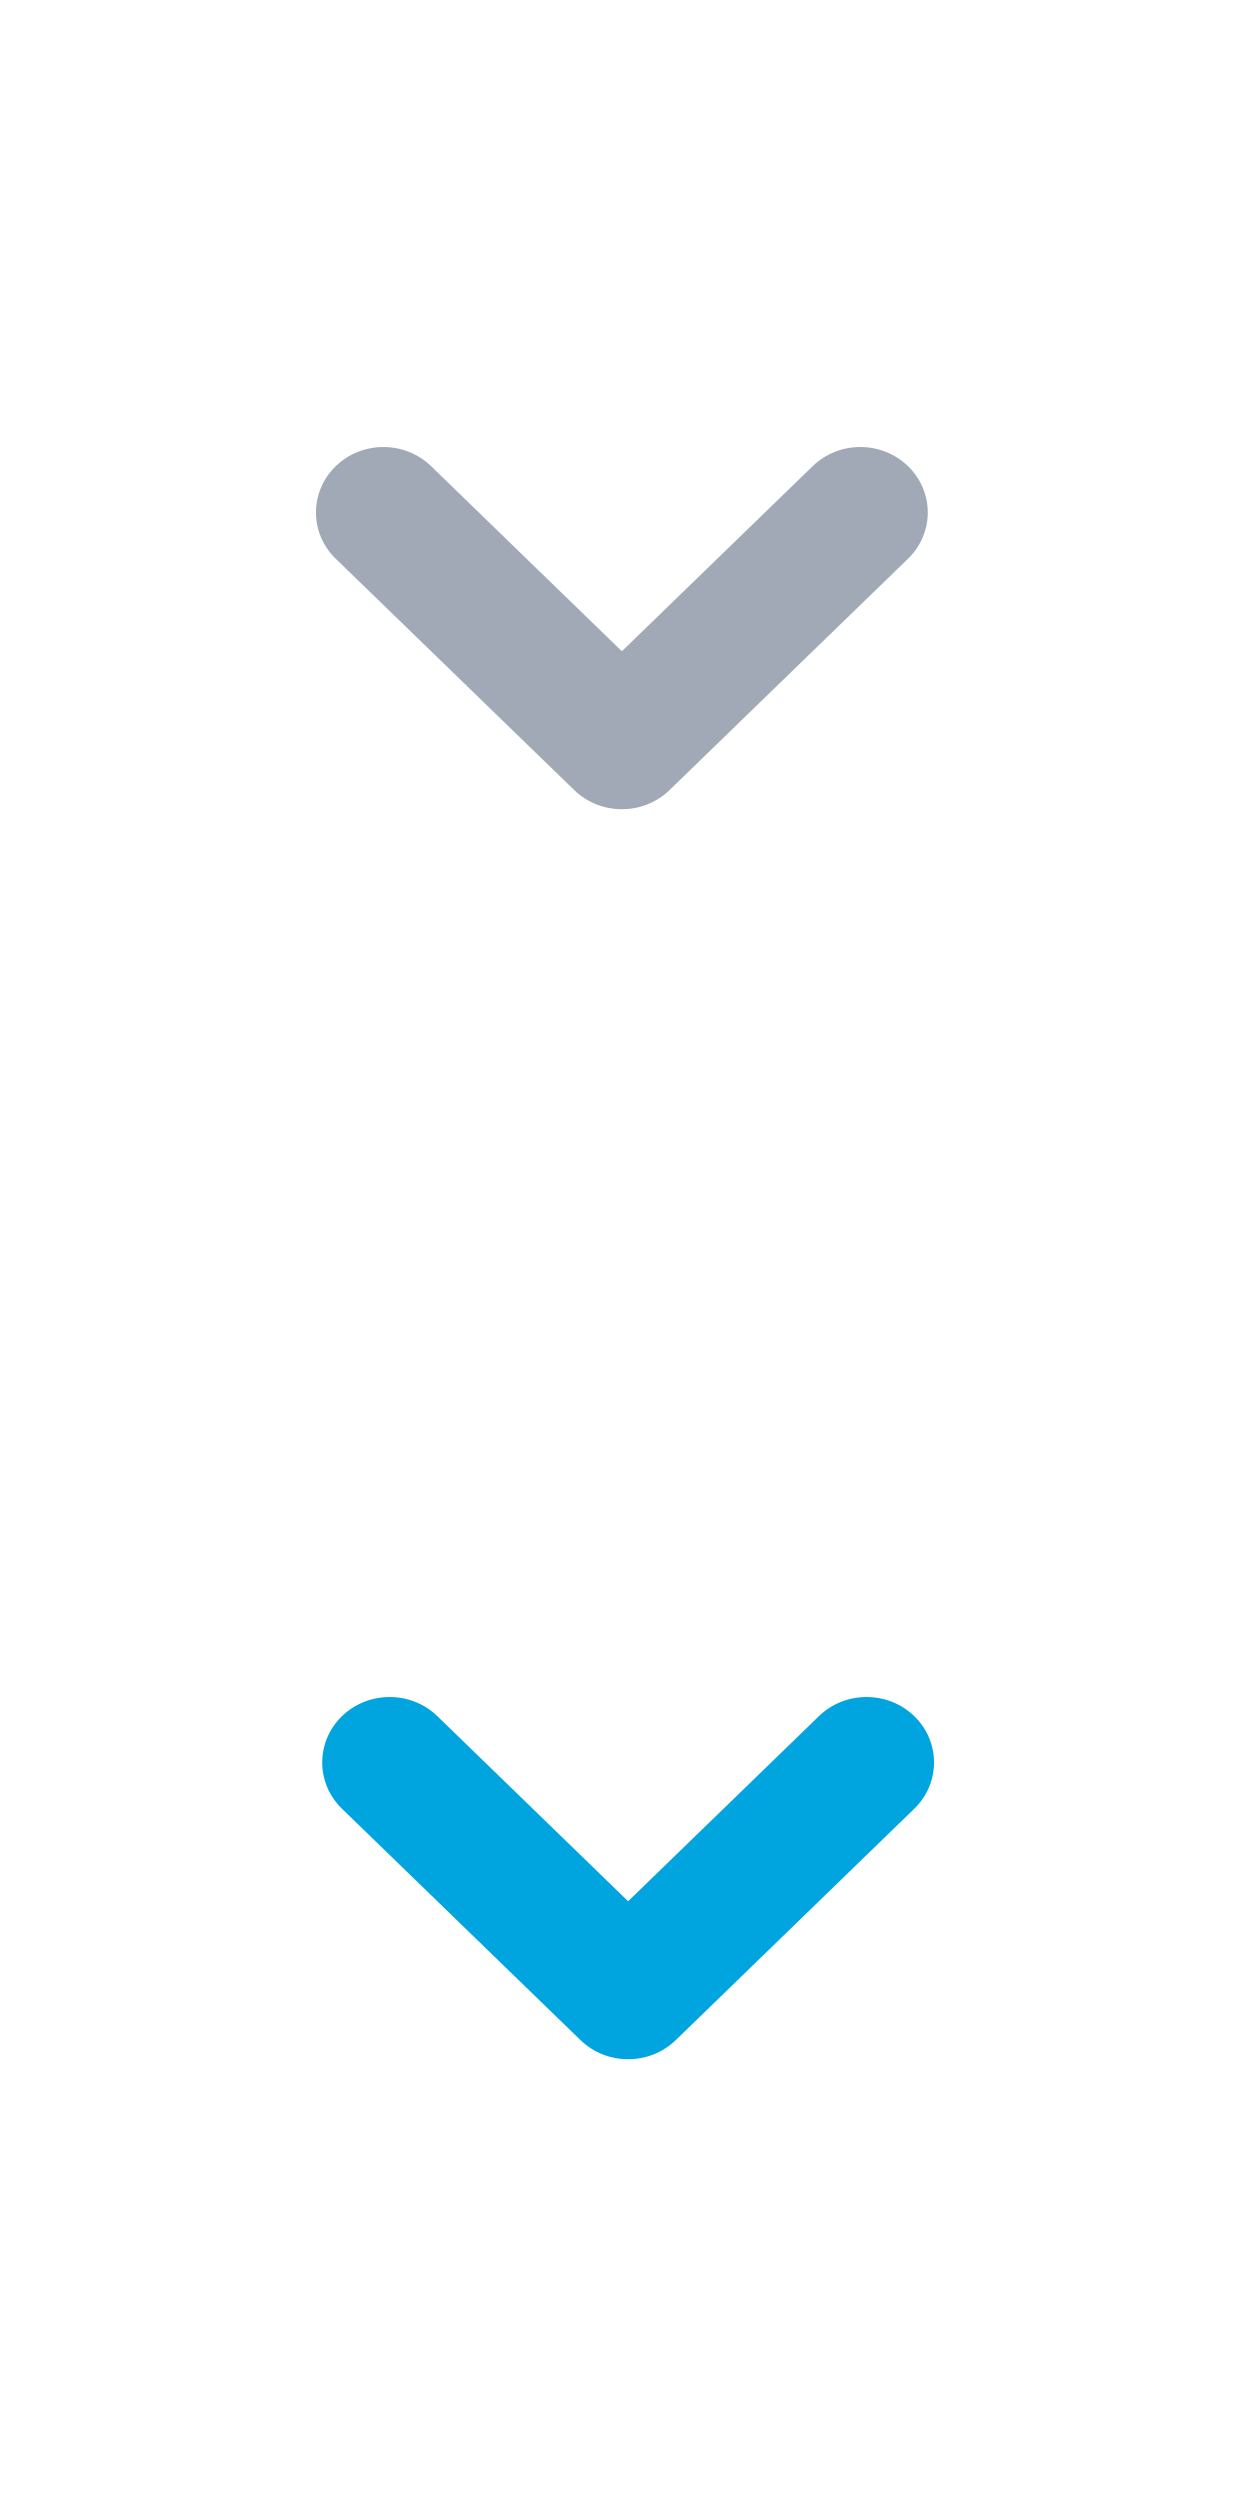
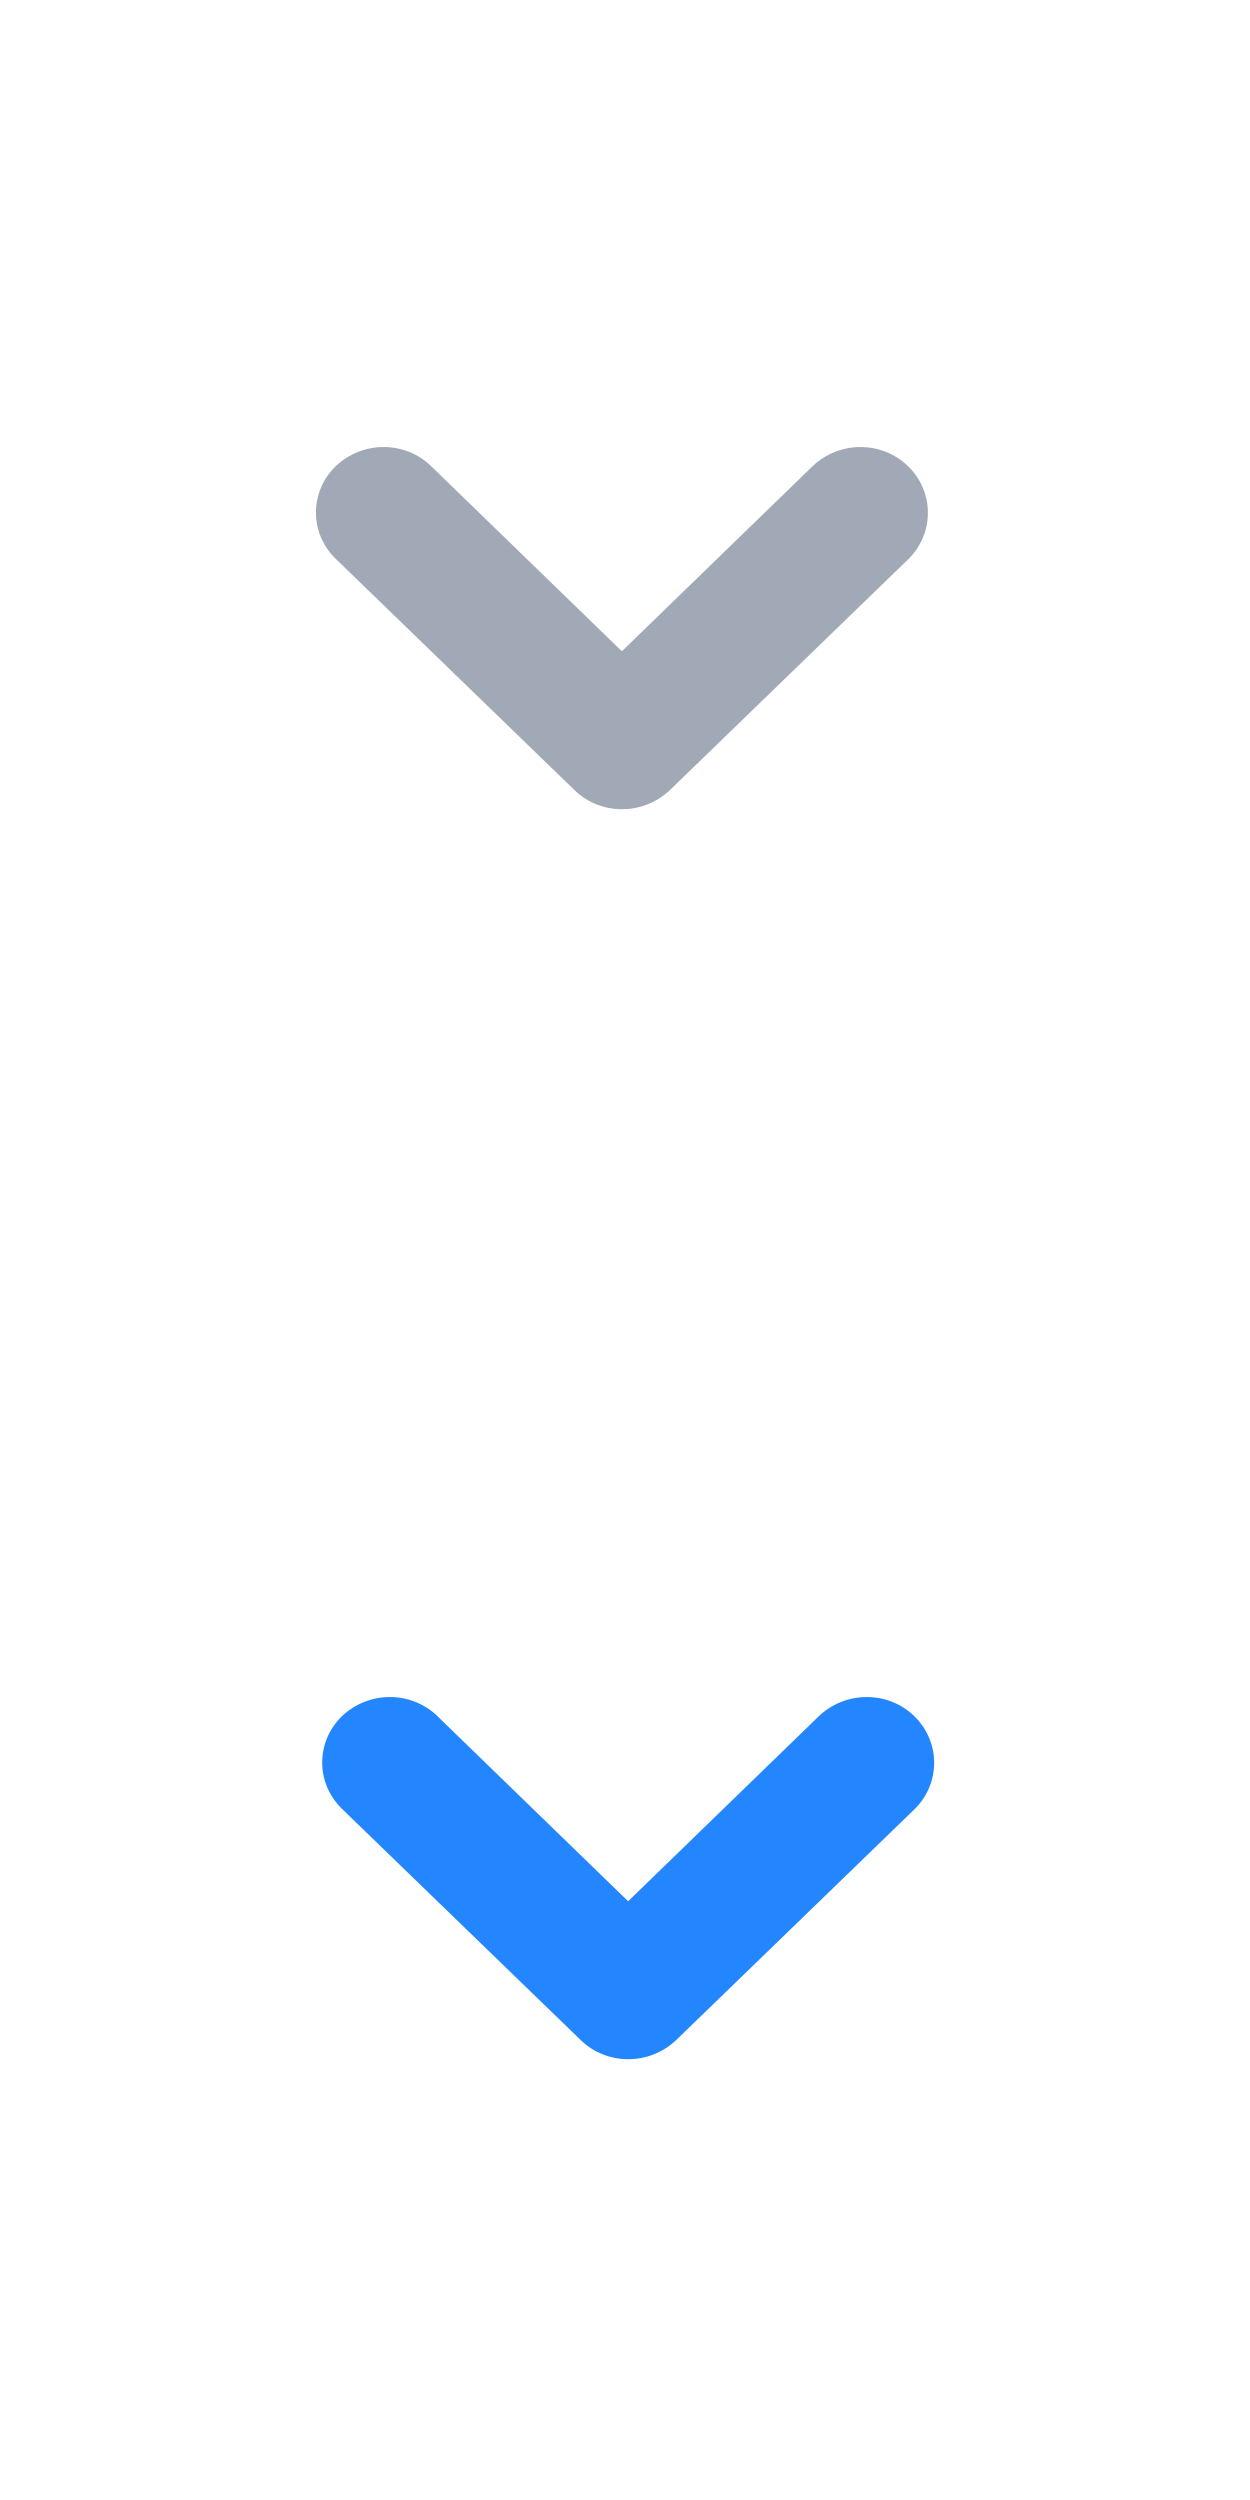
- <svg xmlns="http://www.w3.org/2000/svg" version="1.1" width="200" height="400" viewBox="0 0 200 400">
-   <path fill="#A2A9B6" d="M145.283,74.588c-4.215-4.086-11.048-4.086-15.261,0L99.5,104.2  L68.978,74.588c-4.215-4.086-11.048-4.086-15.262,0c-4.215,4.092-4.215,10.72,0,14.808l38.154,37.013  c4.215,4.089,11.047,4.089,15.261,0l38.153-37.013C149.498,85.307,149.498,78.68,145.283,74.588z" />
-   <path fill="#00a5e0" d="M146.283,274.588c-4.215-4.086-11.048-4.086-15.261,0  l-30.522,29.612l-30.522-29.612c-4.215-4.086-11.048-4.086-15.262,0c-4.215,4.092-4.215,10.72,0,14.808l38.154,37.013  c4.215,4.089,11.047,4.089,15.261,0l38.153-37.013C150.498,285.308,150.498,278.68,146.283,274.588z" />
+ <svg xmlns="http://www.w3.org/2000/svg" version="1.1" id="图层_1" x="0px" y="0px" viewBox="-205 197 200 400" style="enable-background:new -205 197 200 400;" xml:space="preserve">
+   <style type="text/css">
+ 	.st0{fill:#A2A9B6;}
+ 	.st1{fill:#2486FF;}
+ </style>
+   <path class="st0" d="M-59.7,271.6c-4.2-4.1-11-4.1-15.3,0l-30.5,29.6l-30.5-29.6c-4.2-4.1-11-4.1-15.3,0c-4.2,4.1-4.2,10.7,0,14.8  l38.2,37c4.2,4.1,11,4.1,15.3,0l38.2-37C-55.5,282.3-55.5,275.7-59.7,271.6z" />
+   <path class="st1" d="M-58.7,471.6c-4.2-4.1-11-4.1-15.3,0l-30.5,29.6l-30.5-29.6c-4.2-4.1-11-4.1-15.3,0c-4.2,4.1-4.2,10.7,0,14.8  l38.2,37c4.2,4.1,11,4.1,15.3,0l38.2-37C-54.5,482.3-54.5,475.7-58.7,471.6z" />
</svg>
